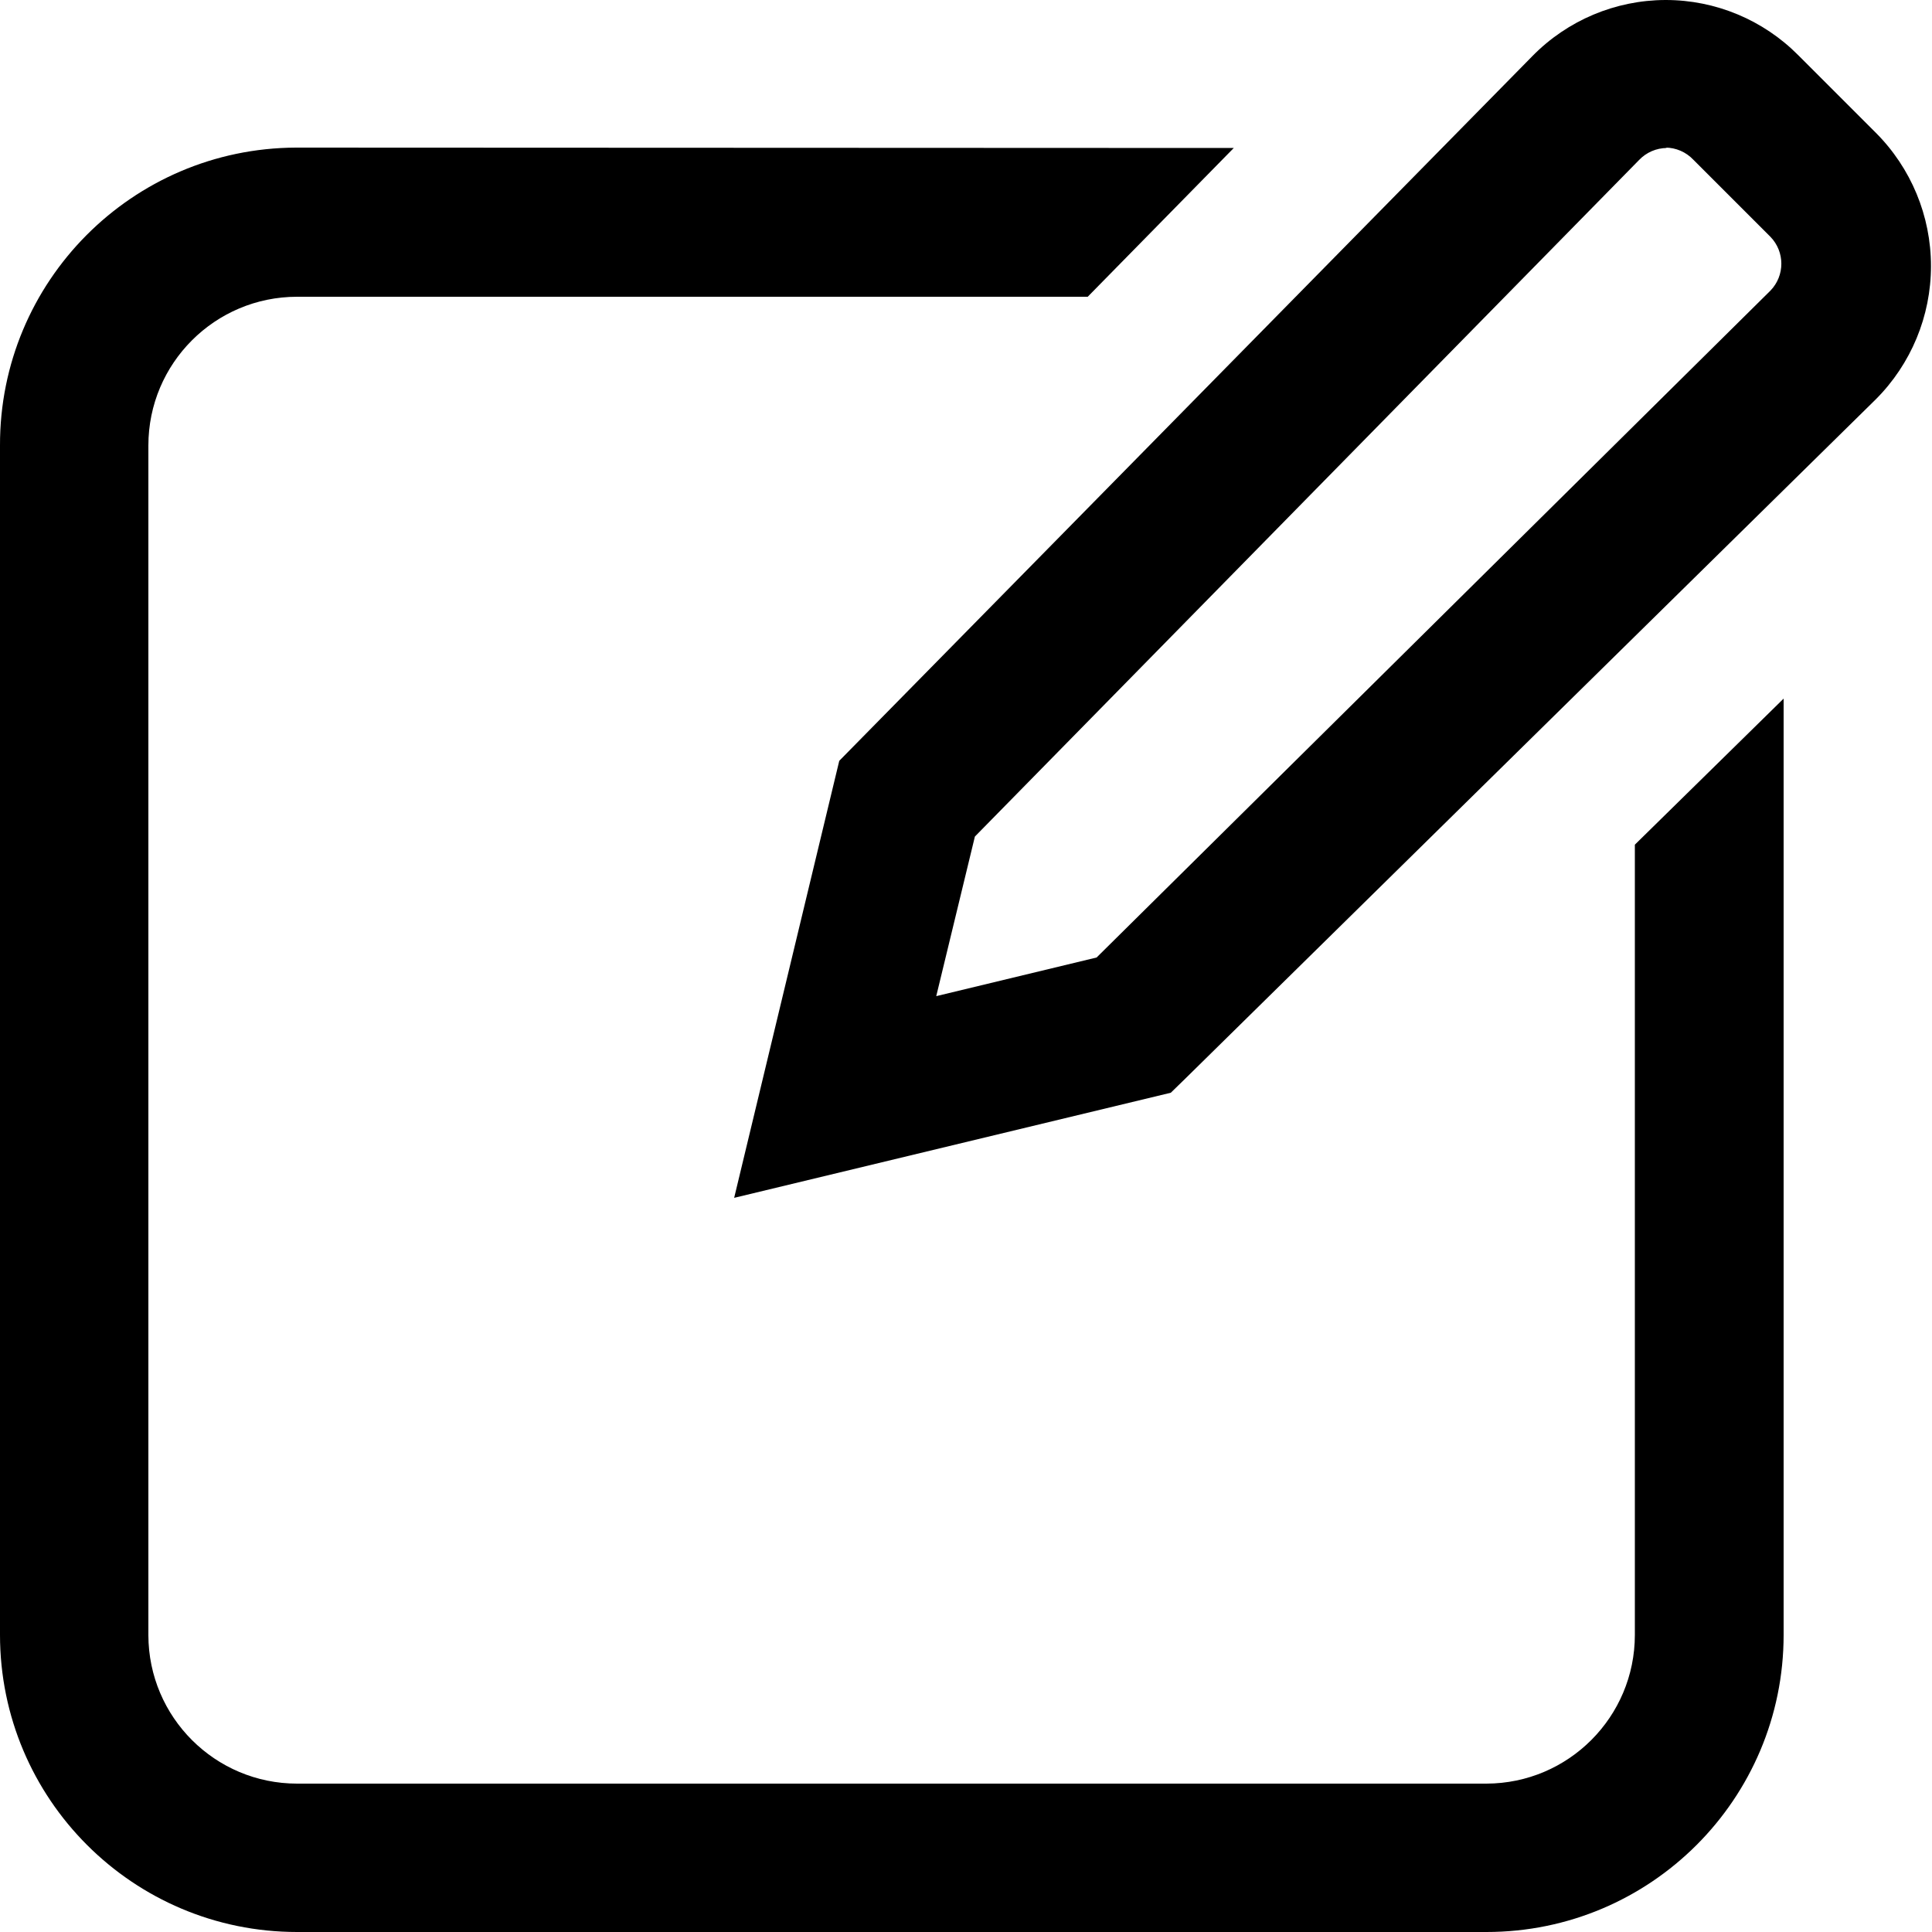
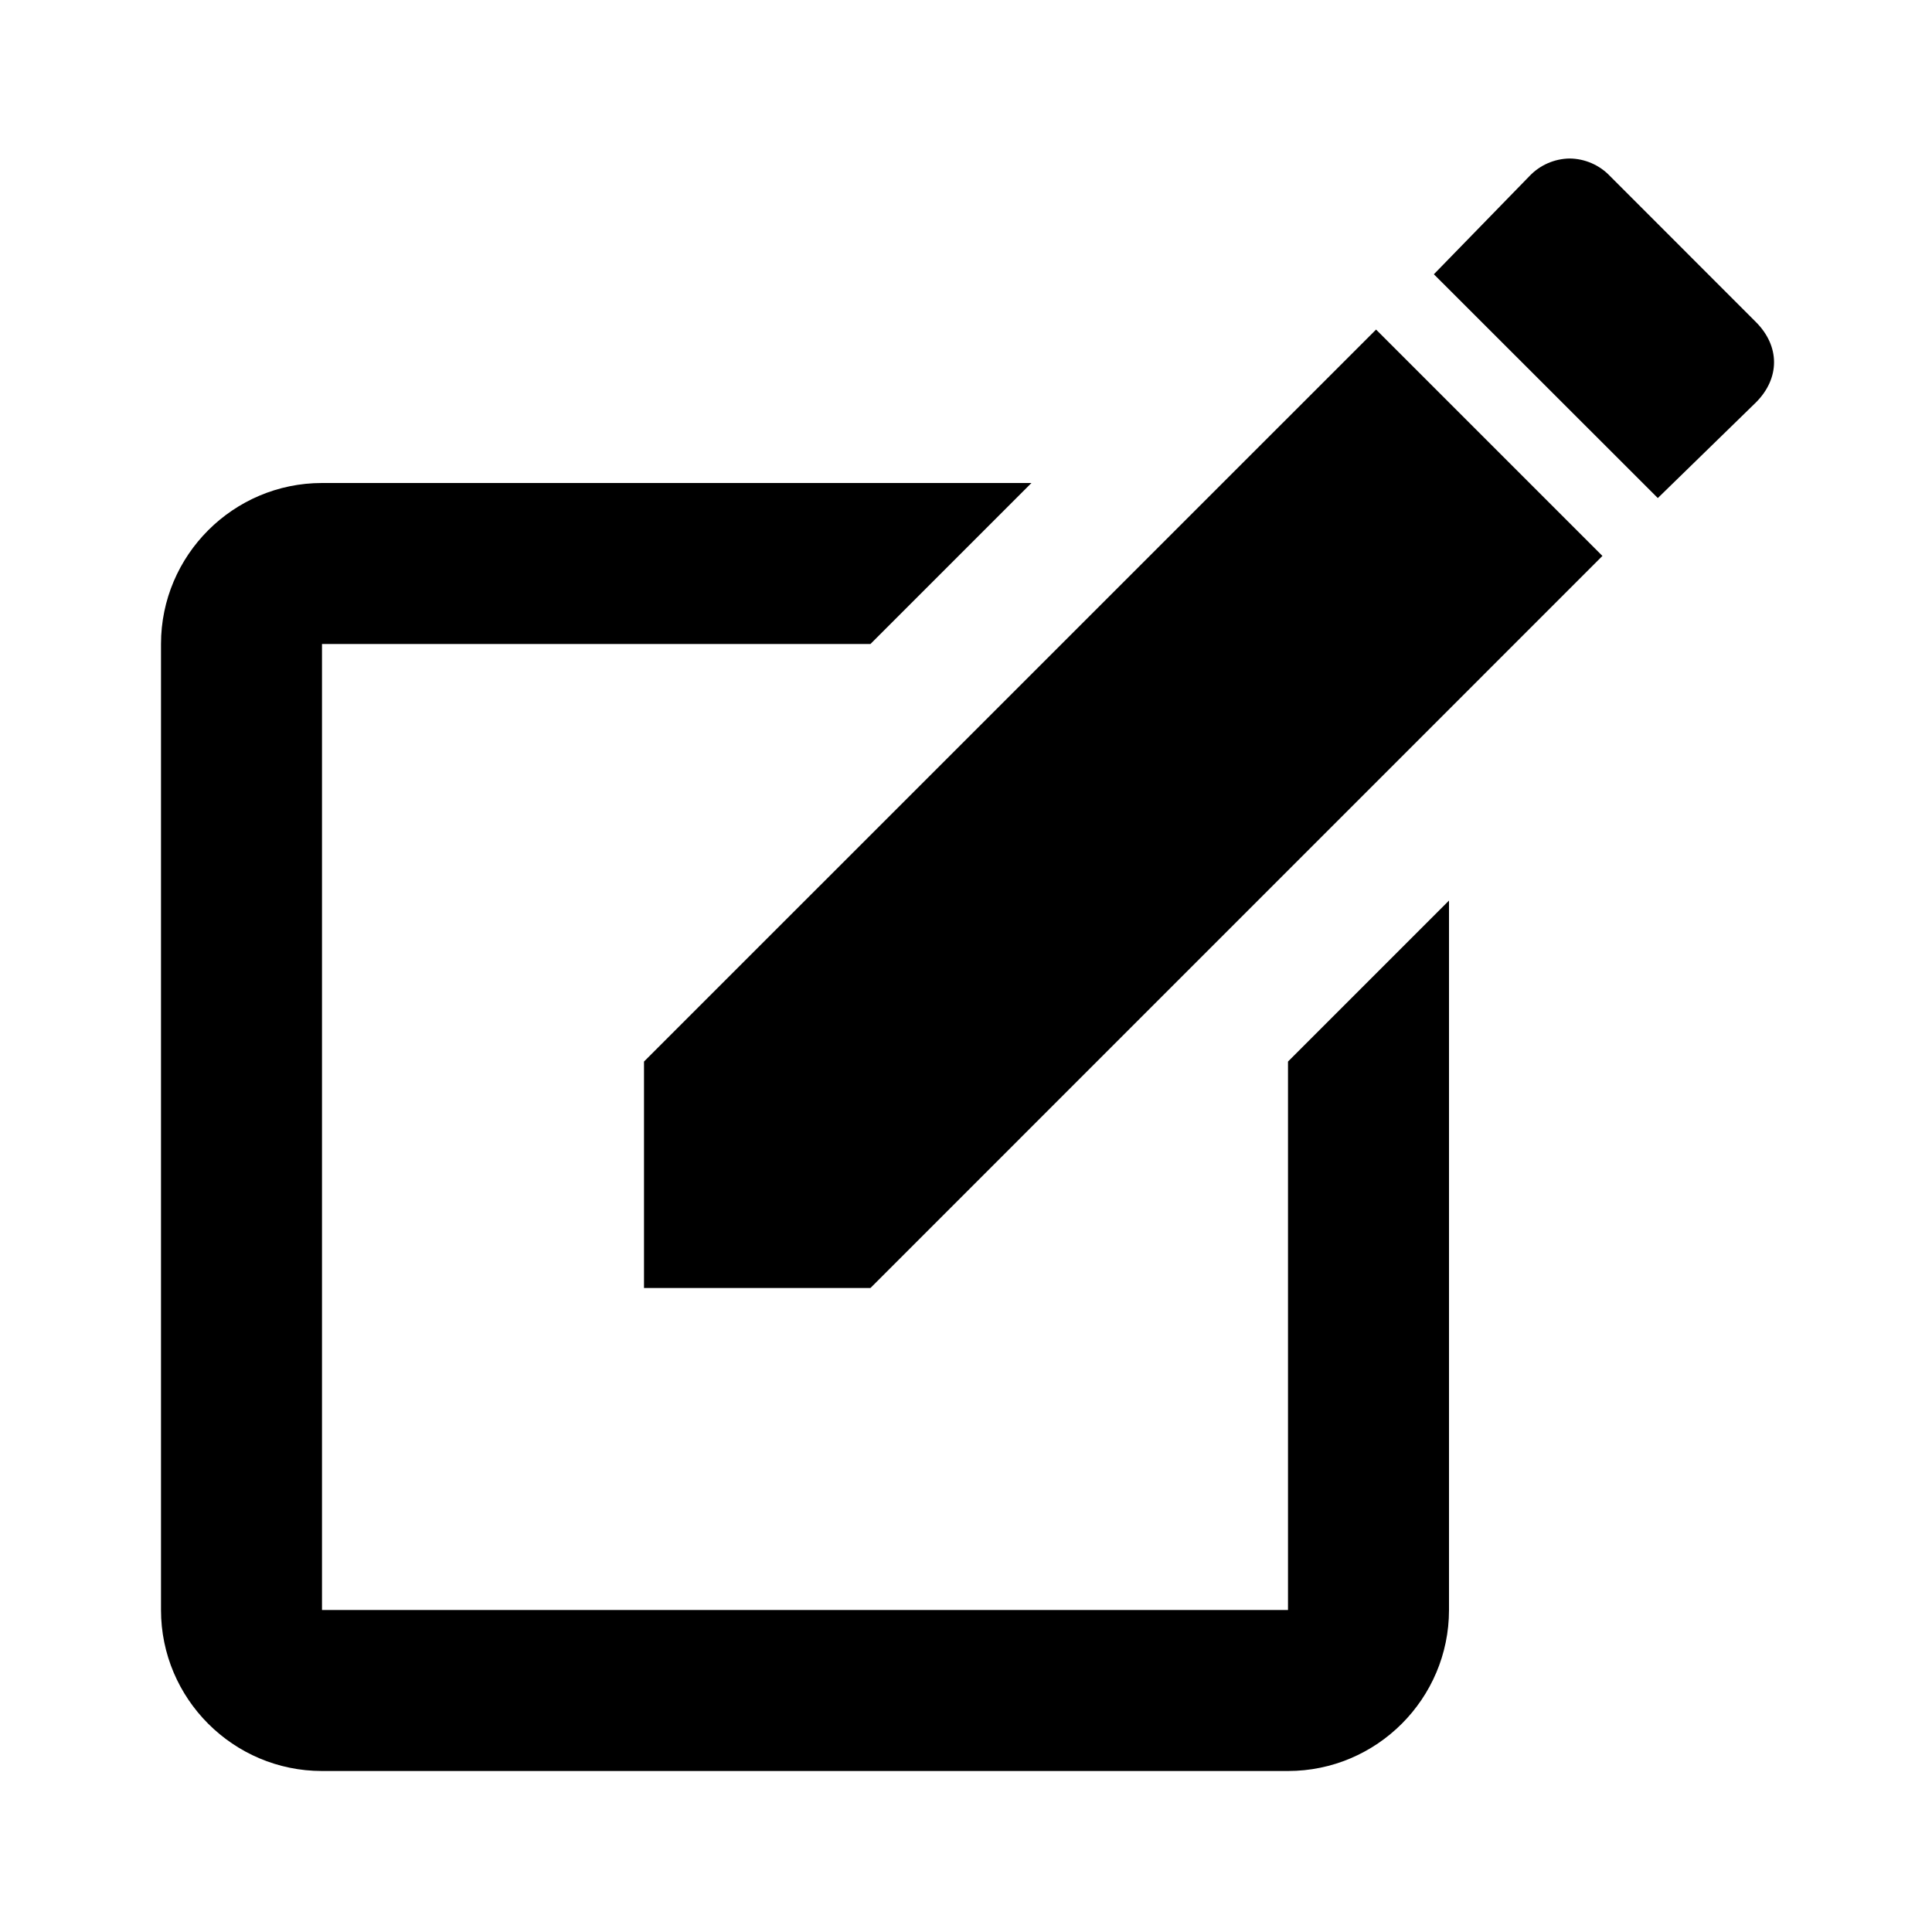
- <svg xmlns="http://www.w3.org/2000/svg" viewBox="0 0 50 50">
-   <path d="M43.1 0a4.84 4.84 0 0 0-3.44 1.45L21.72 19.69 19 31l11.3-2.72.38-.37 17.86-17.57a4.88 4.88 0 0 0 0-6.91l-2-2A4.83 4.83 0 0 0 43.11 0zm0 3.82a1 1 0 0 1 .72.31l2 2a1 1 0 0 1 0 1.39L28.38 24.78l-4.15 1 1-4.13L42.42 4.14a1 1 0 0 1 .72-.31zm-35.44 0A7.69 7.69 0 0 0 0 11.53v30.78A7.69 7.69 0 0 0 7.69 50h30.78a7.69 7.69 0 0 0 7.69-7.69V18.08l-3.85 3.78v20.45a3.85 3.85 0 0 1-3.84 3.85H7.69a3.85 3.85 0 0 1-3.85-3.84V11.53a3.85 3.85 0 0 1 3.85-3.85h20.46l3.78-3.85z" />
+ <svg xmlns="http://www.w3.org/2000/svg" viewBox="0 0 24 24">
+   <path d="M19.5 1.969a.702.702 0 0 0-.5.218l-1.188 1.22 2.782 2.78L21.812 5c.301-.3.301-.7 0-1L20 2.187a.702.702 0 0 0-.5-.218zm-2.406 2.125L8 13.187V16h2.813l9.093-9.094zM4 6c-1.102 0-2 .898-2 2v12c0 1.102.898 2 2 2h12c1.102 0 2-.898 2-2v-8.813l-2 2V20H4V8h6.813l2-2z" />
</svg>
